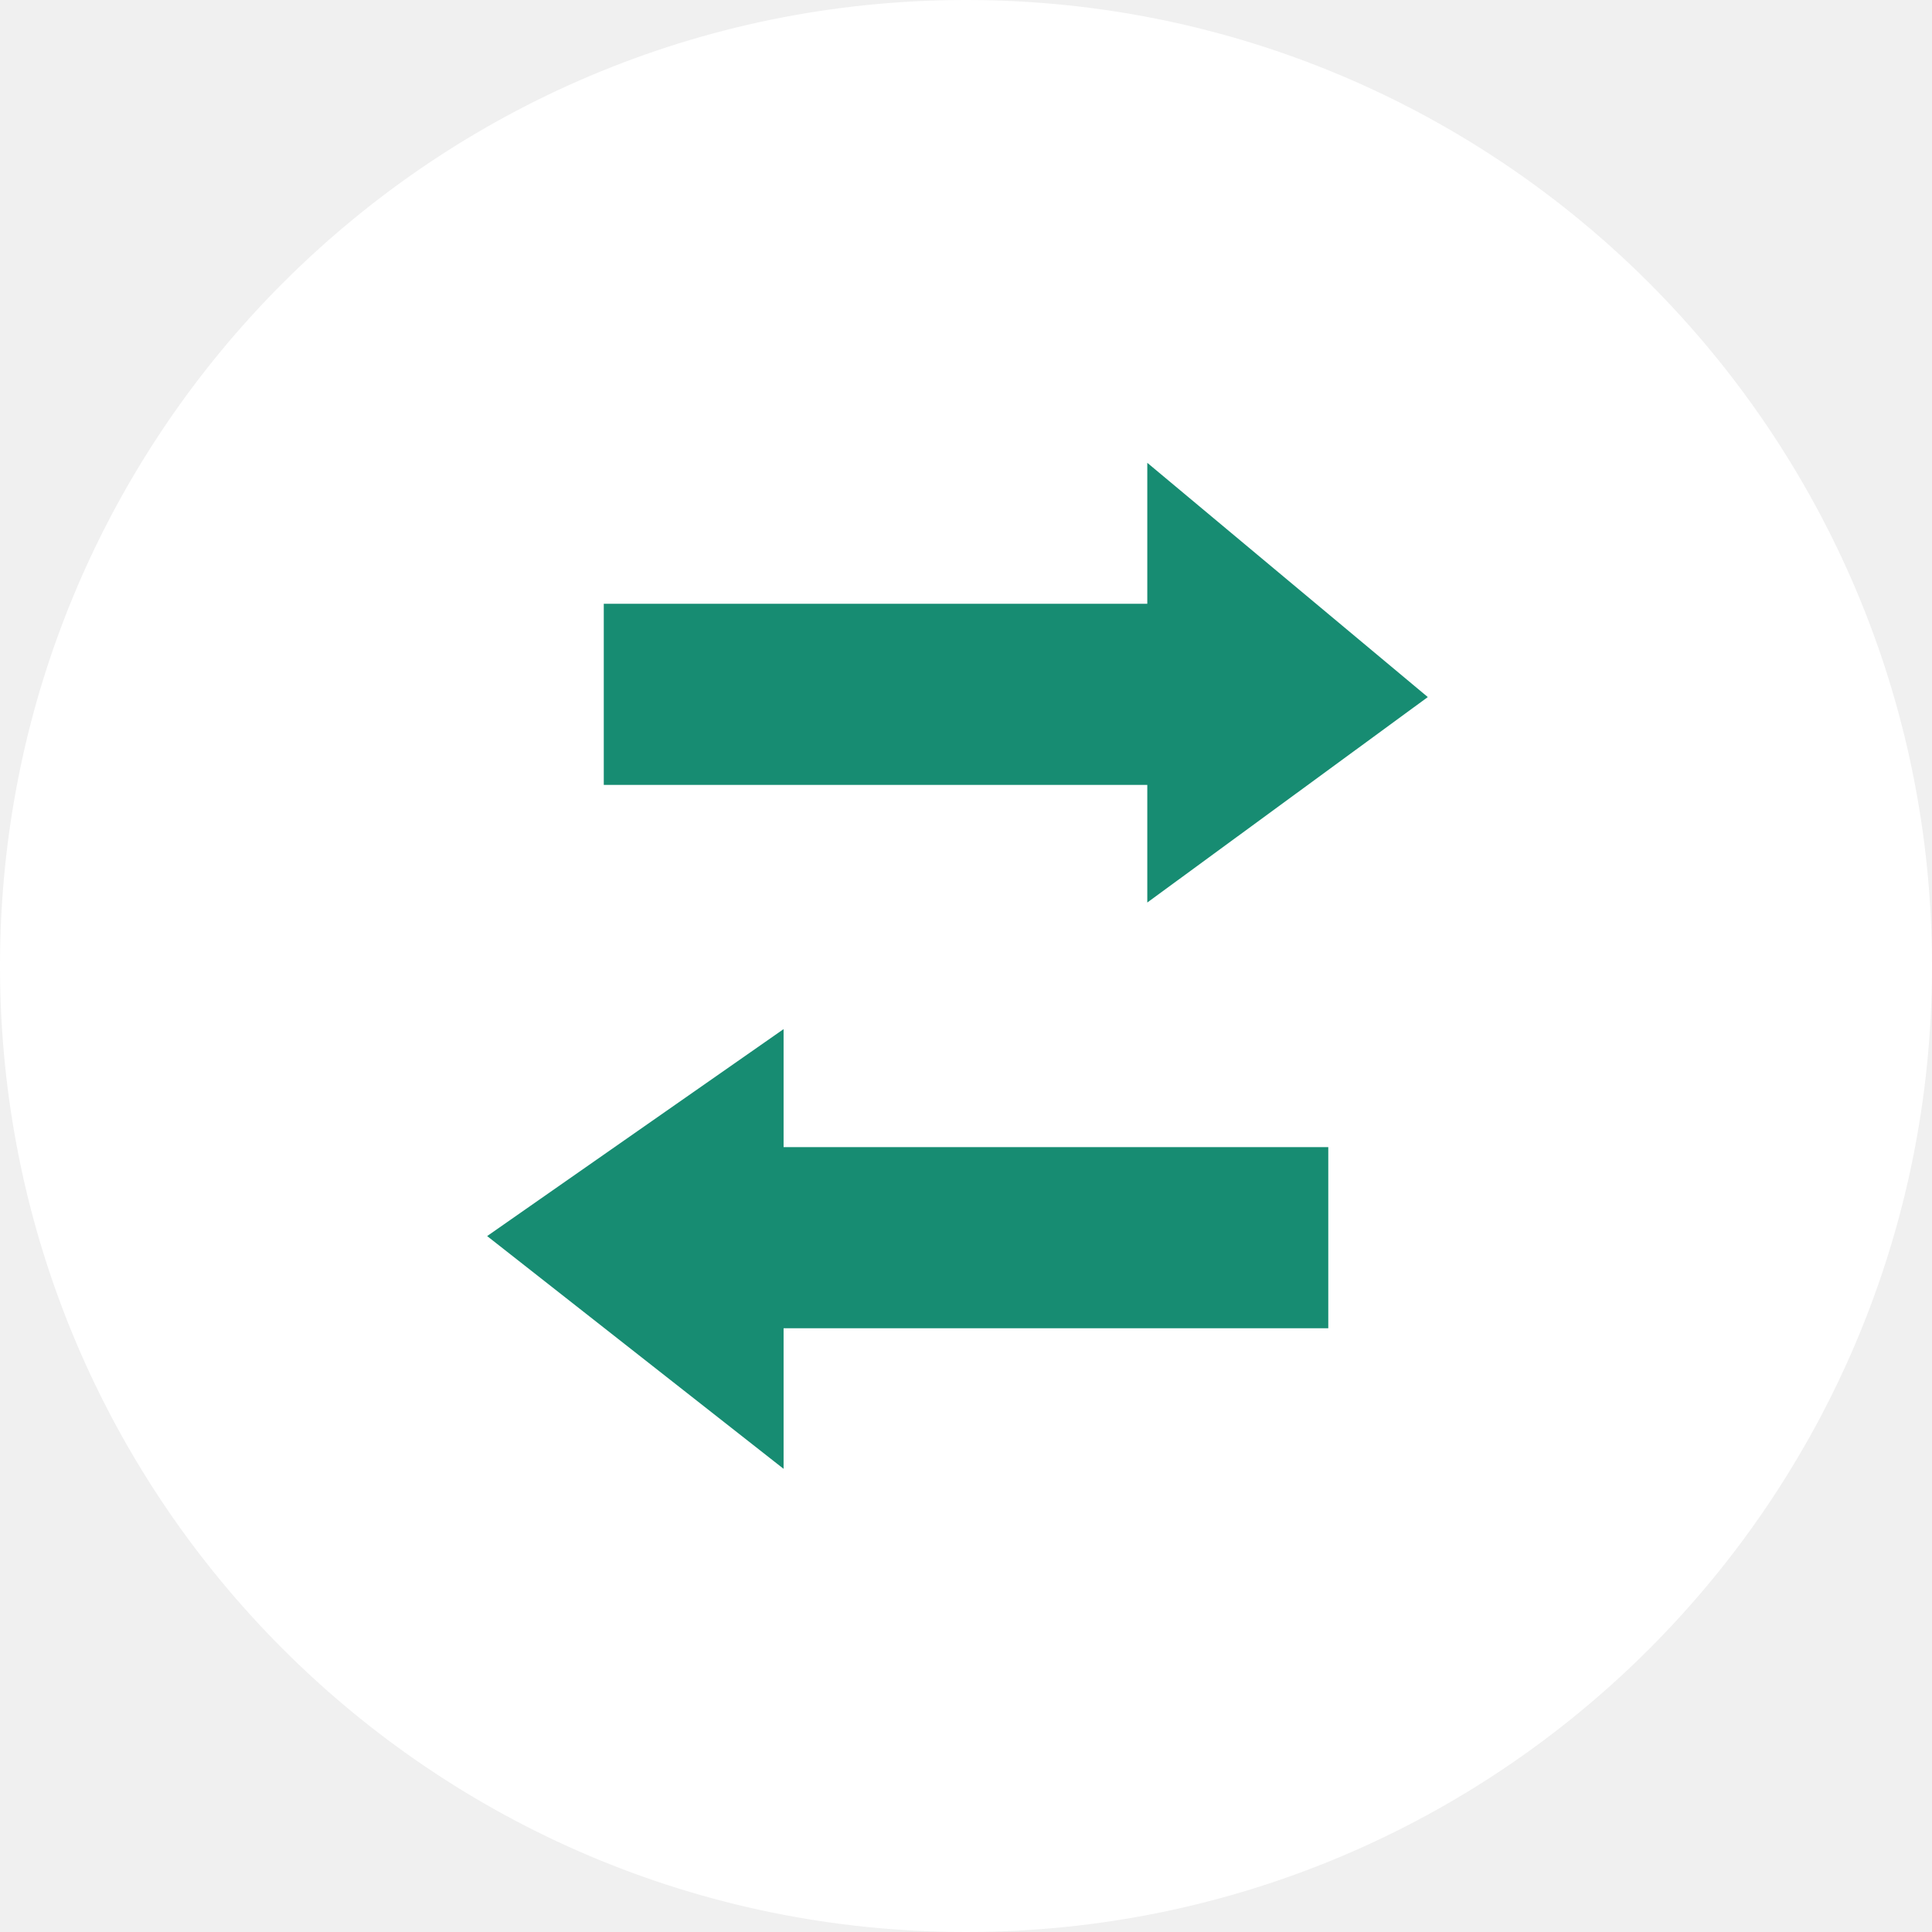
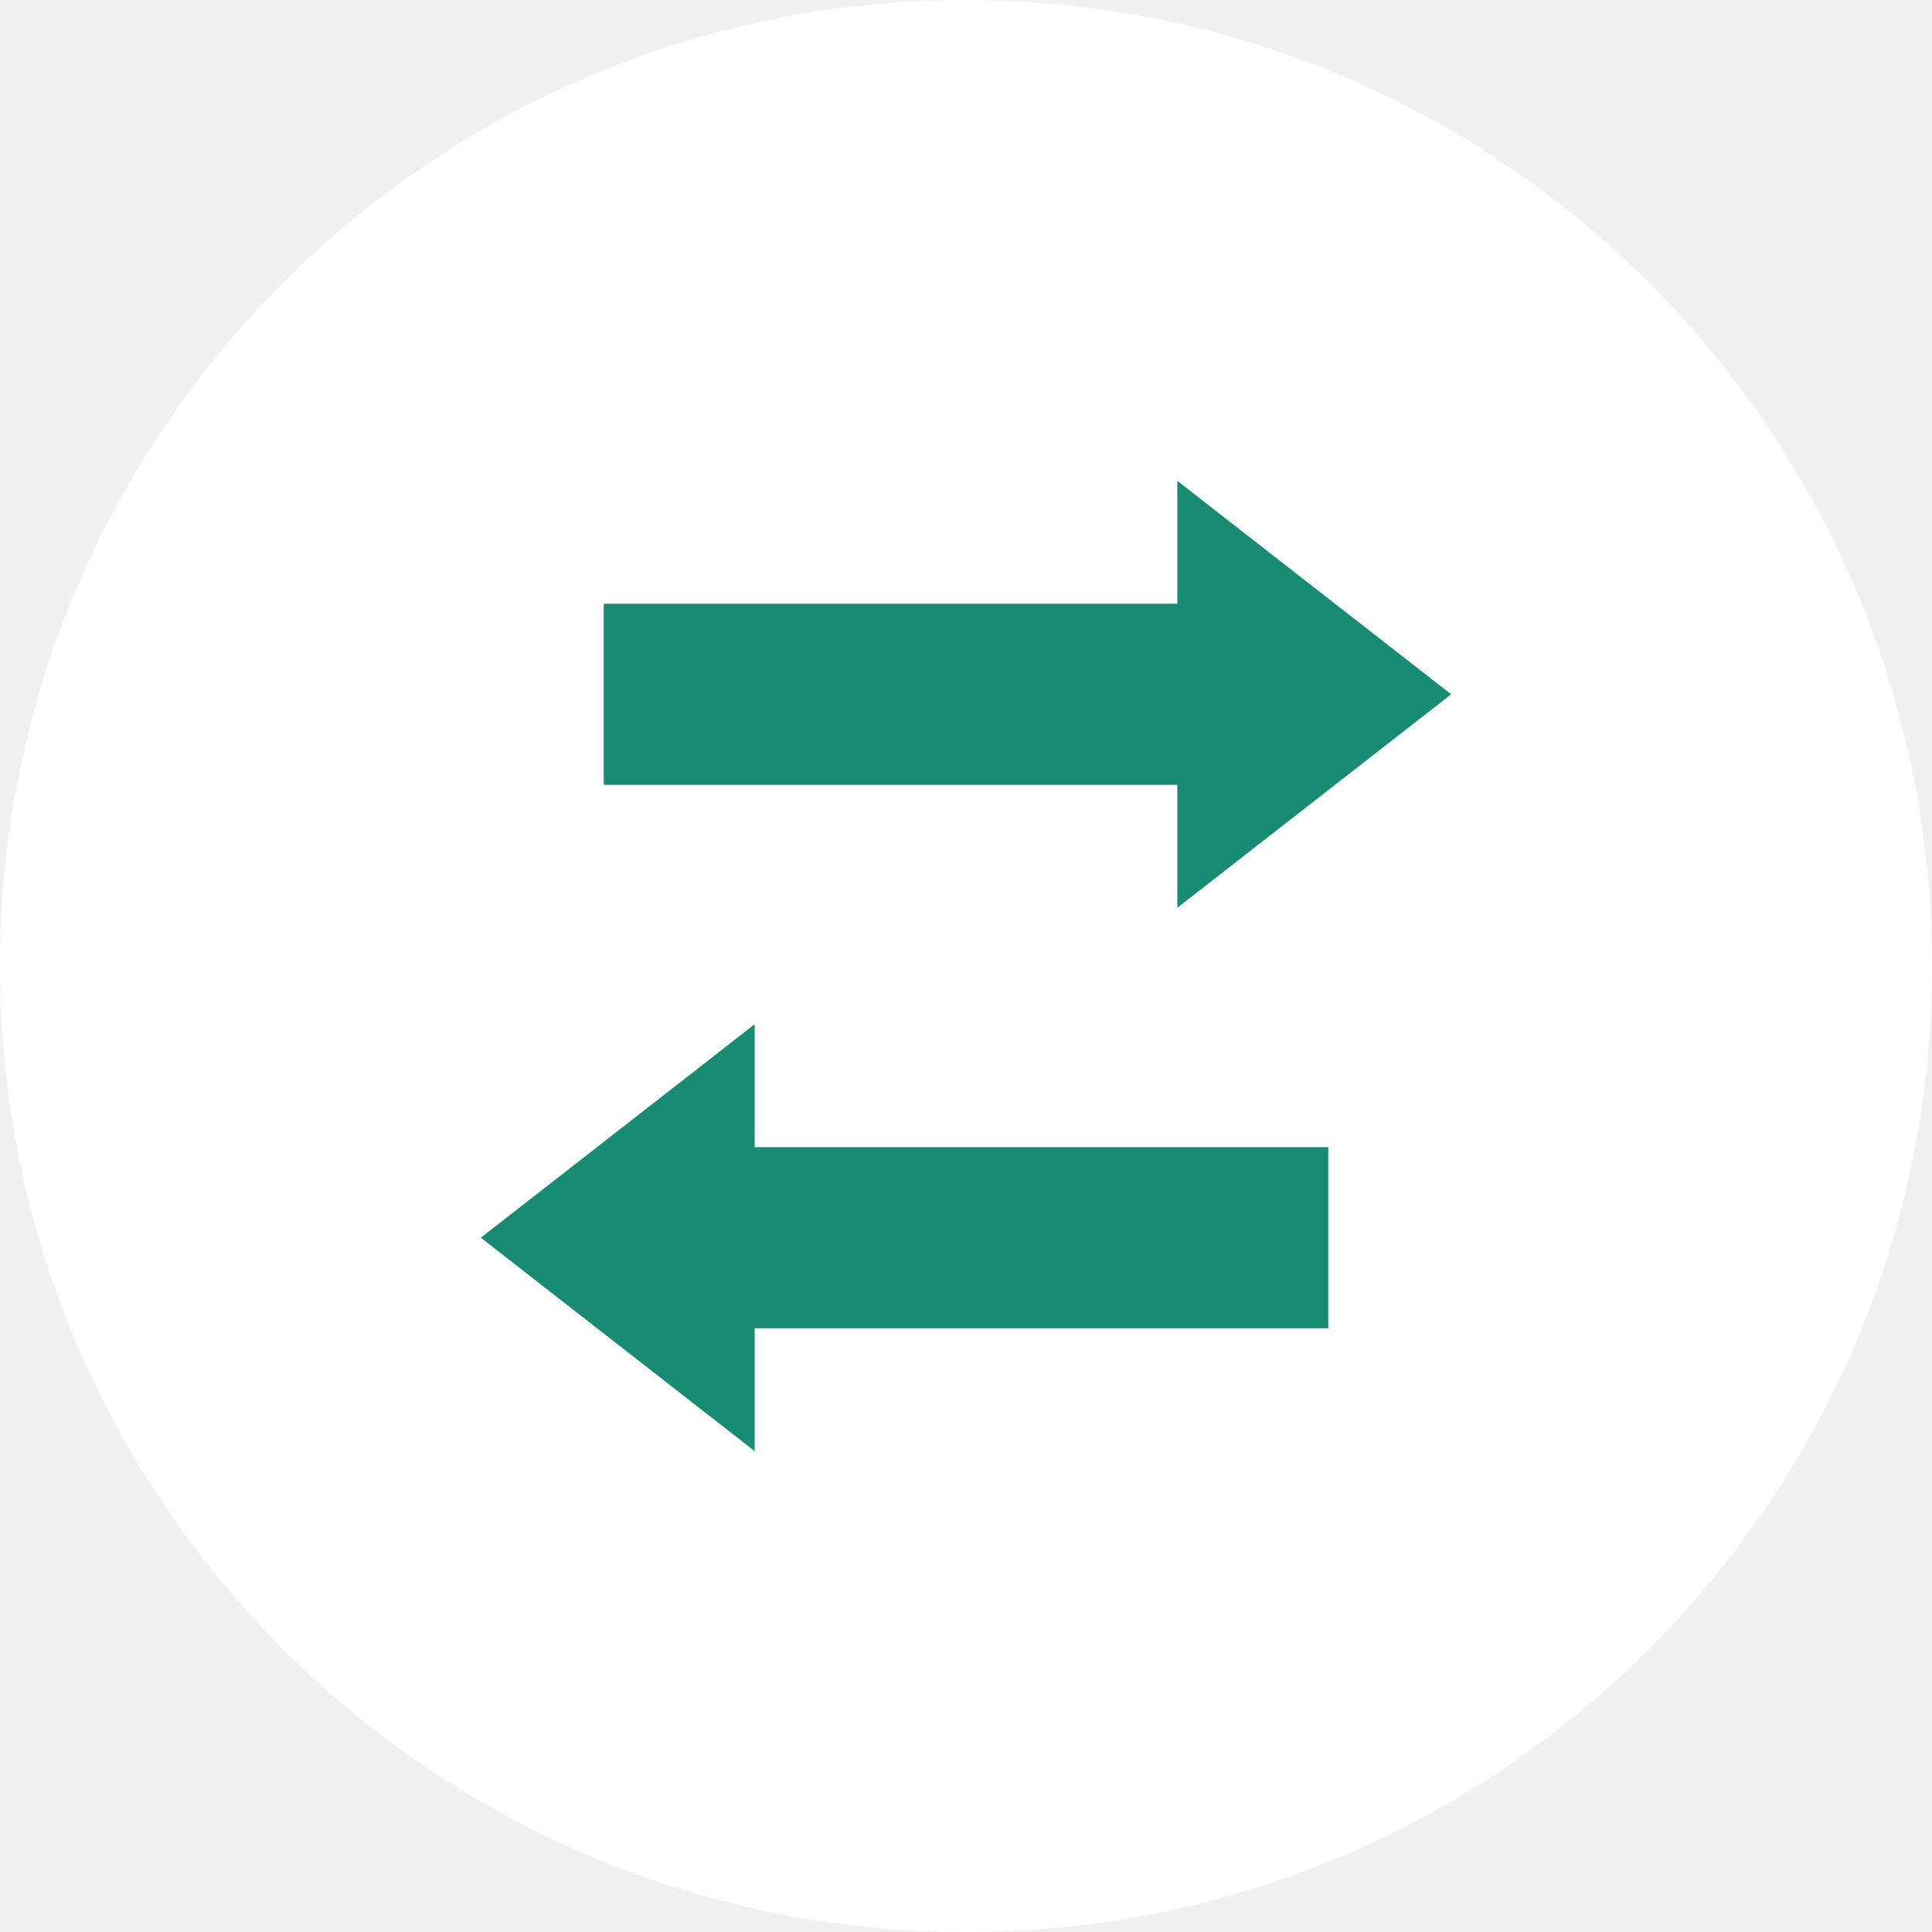
<svg xmlns="http://www.w3.org/2000/svg" class="svg-logo" viewBox="0 0 32 32" version="1.1">
  <g class="g-logo" stroke="none" stroke-width="1" fill="none" fill-rule="evenodd">
    <path class="circle" fill="#FFFFFF" d="M16,32 C24.837,32 32,24.837 32,16 C32,7.163 24.837,0 16,0 C7.163,0 0,7.163 0,16 C0,24.837 7.163,32 16,32 Z" />
-     <g class="arrow-right" transform="translate(16.85849, 11.50943) rotate(-180) translate(-16.85849, -11.50943) translate(9.358491, 7.509434)" fill="#178C72">
-       <path class="triangle" d="M0.71,7.844 L0.71,0.561 L5.356,4.441 L0.71,7.844 Z" transform="translate(3.032849, 4.20238) rotate(-180) translate(-3.032849, -4.20238) " />
-       <rect class="line" x="4.358" y="2.509" width="10" height="3" />
-     </g>
-     <g class="arrow-left" transform="translate(7.358491, 16.28302)" fill="#178C72">
-       <path class="triangle" d="M0.71,8.046 L0.71,0.763 L5.62,4.618 L0.71,8.046 Z" transform="translate(3.165078, 4.404181) rotate(-180) translate(-3.165078, -4.404181) " />
-       <rect class="line" x="4.642" y="2.717" width="10" height="3" />
-     </g>
+     <path class="arrow-right" fill="#178C72" d="M19.5,13 L10,13 L10,10 L19.5,10 L19.5,7.964 L24.036,11.5 L19.5,15.036 L19.5,13 Z" />
+     <path class="arrow-left" fill="#178C72" d="M12.5,22 L22,22 L22,19 L12.5,19 L12.5,16.964 L7.964,20.5 L12.5,24.036 L12.5,22 Z" />
  </g>
</svg>
